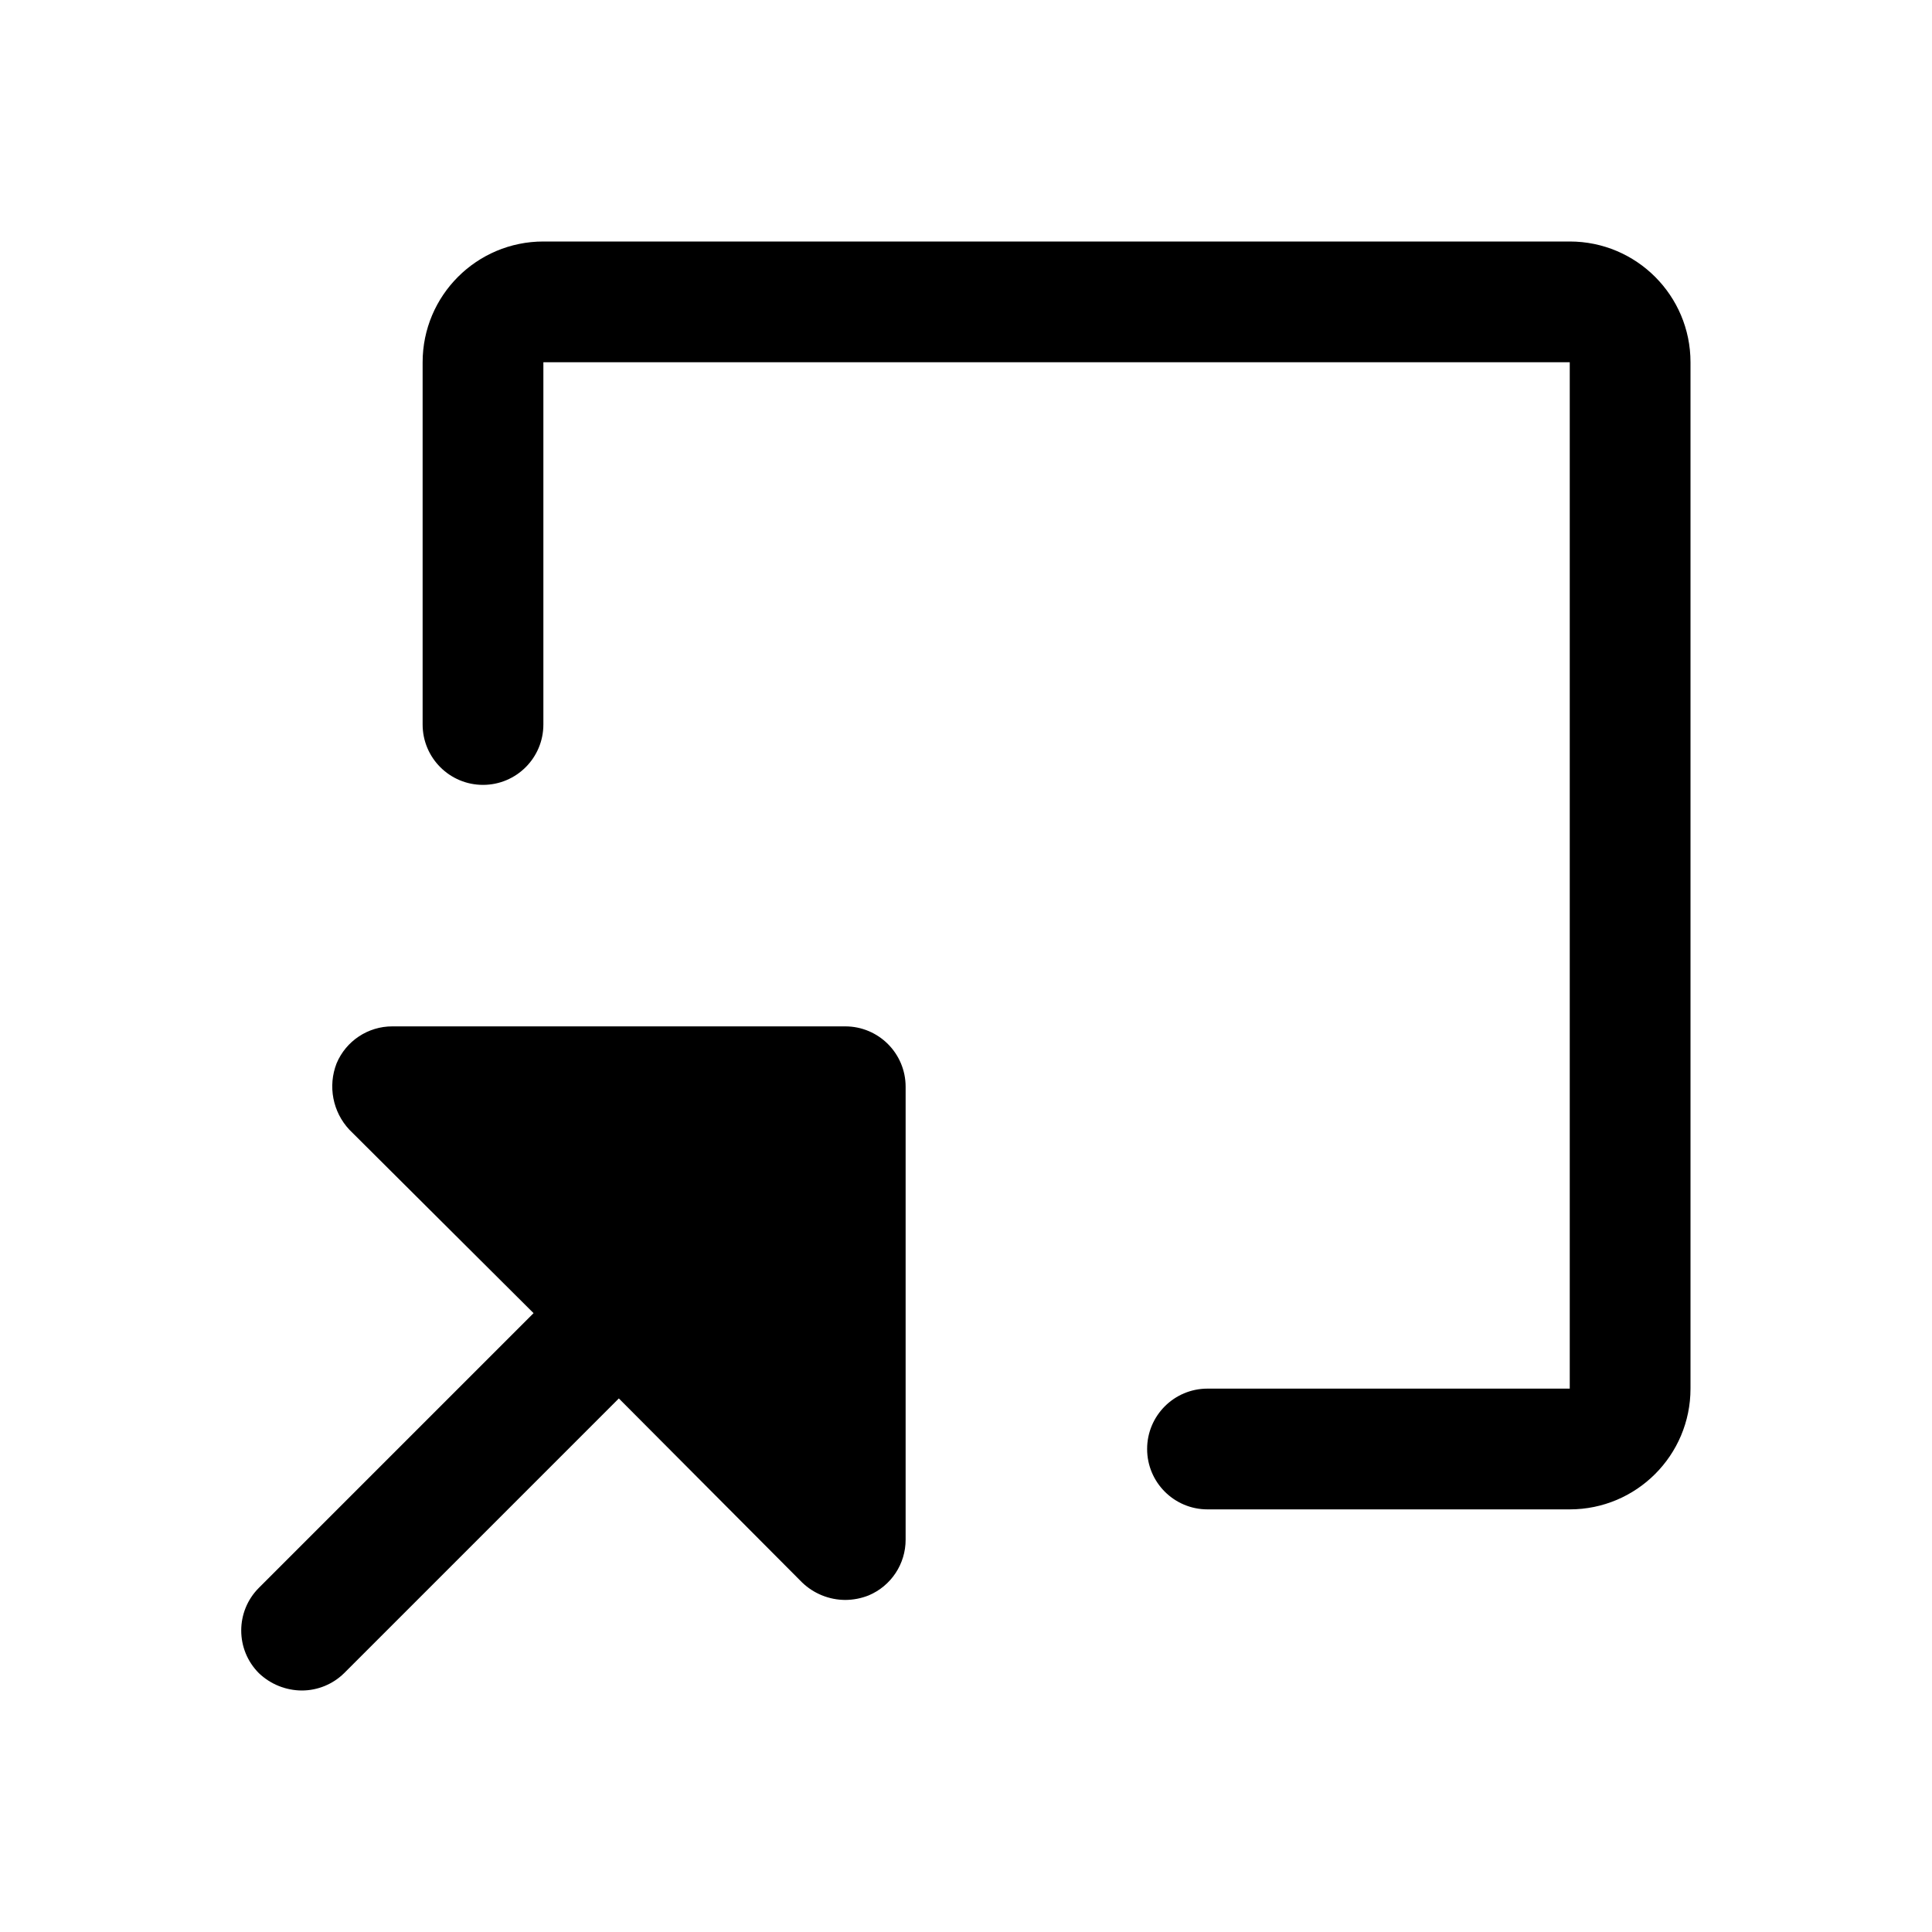
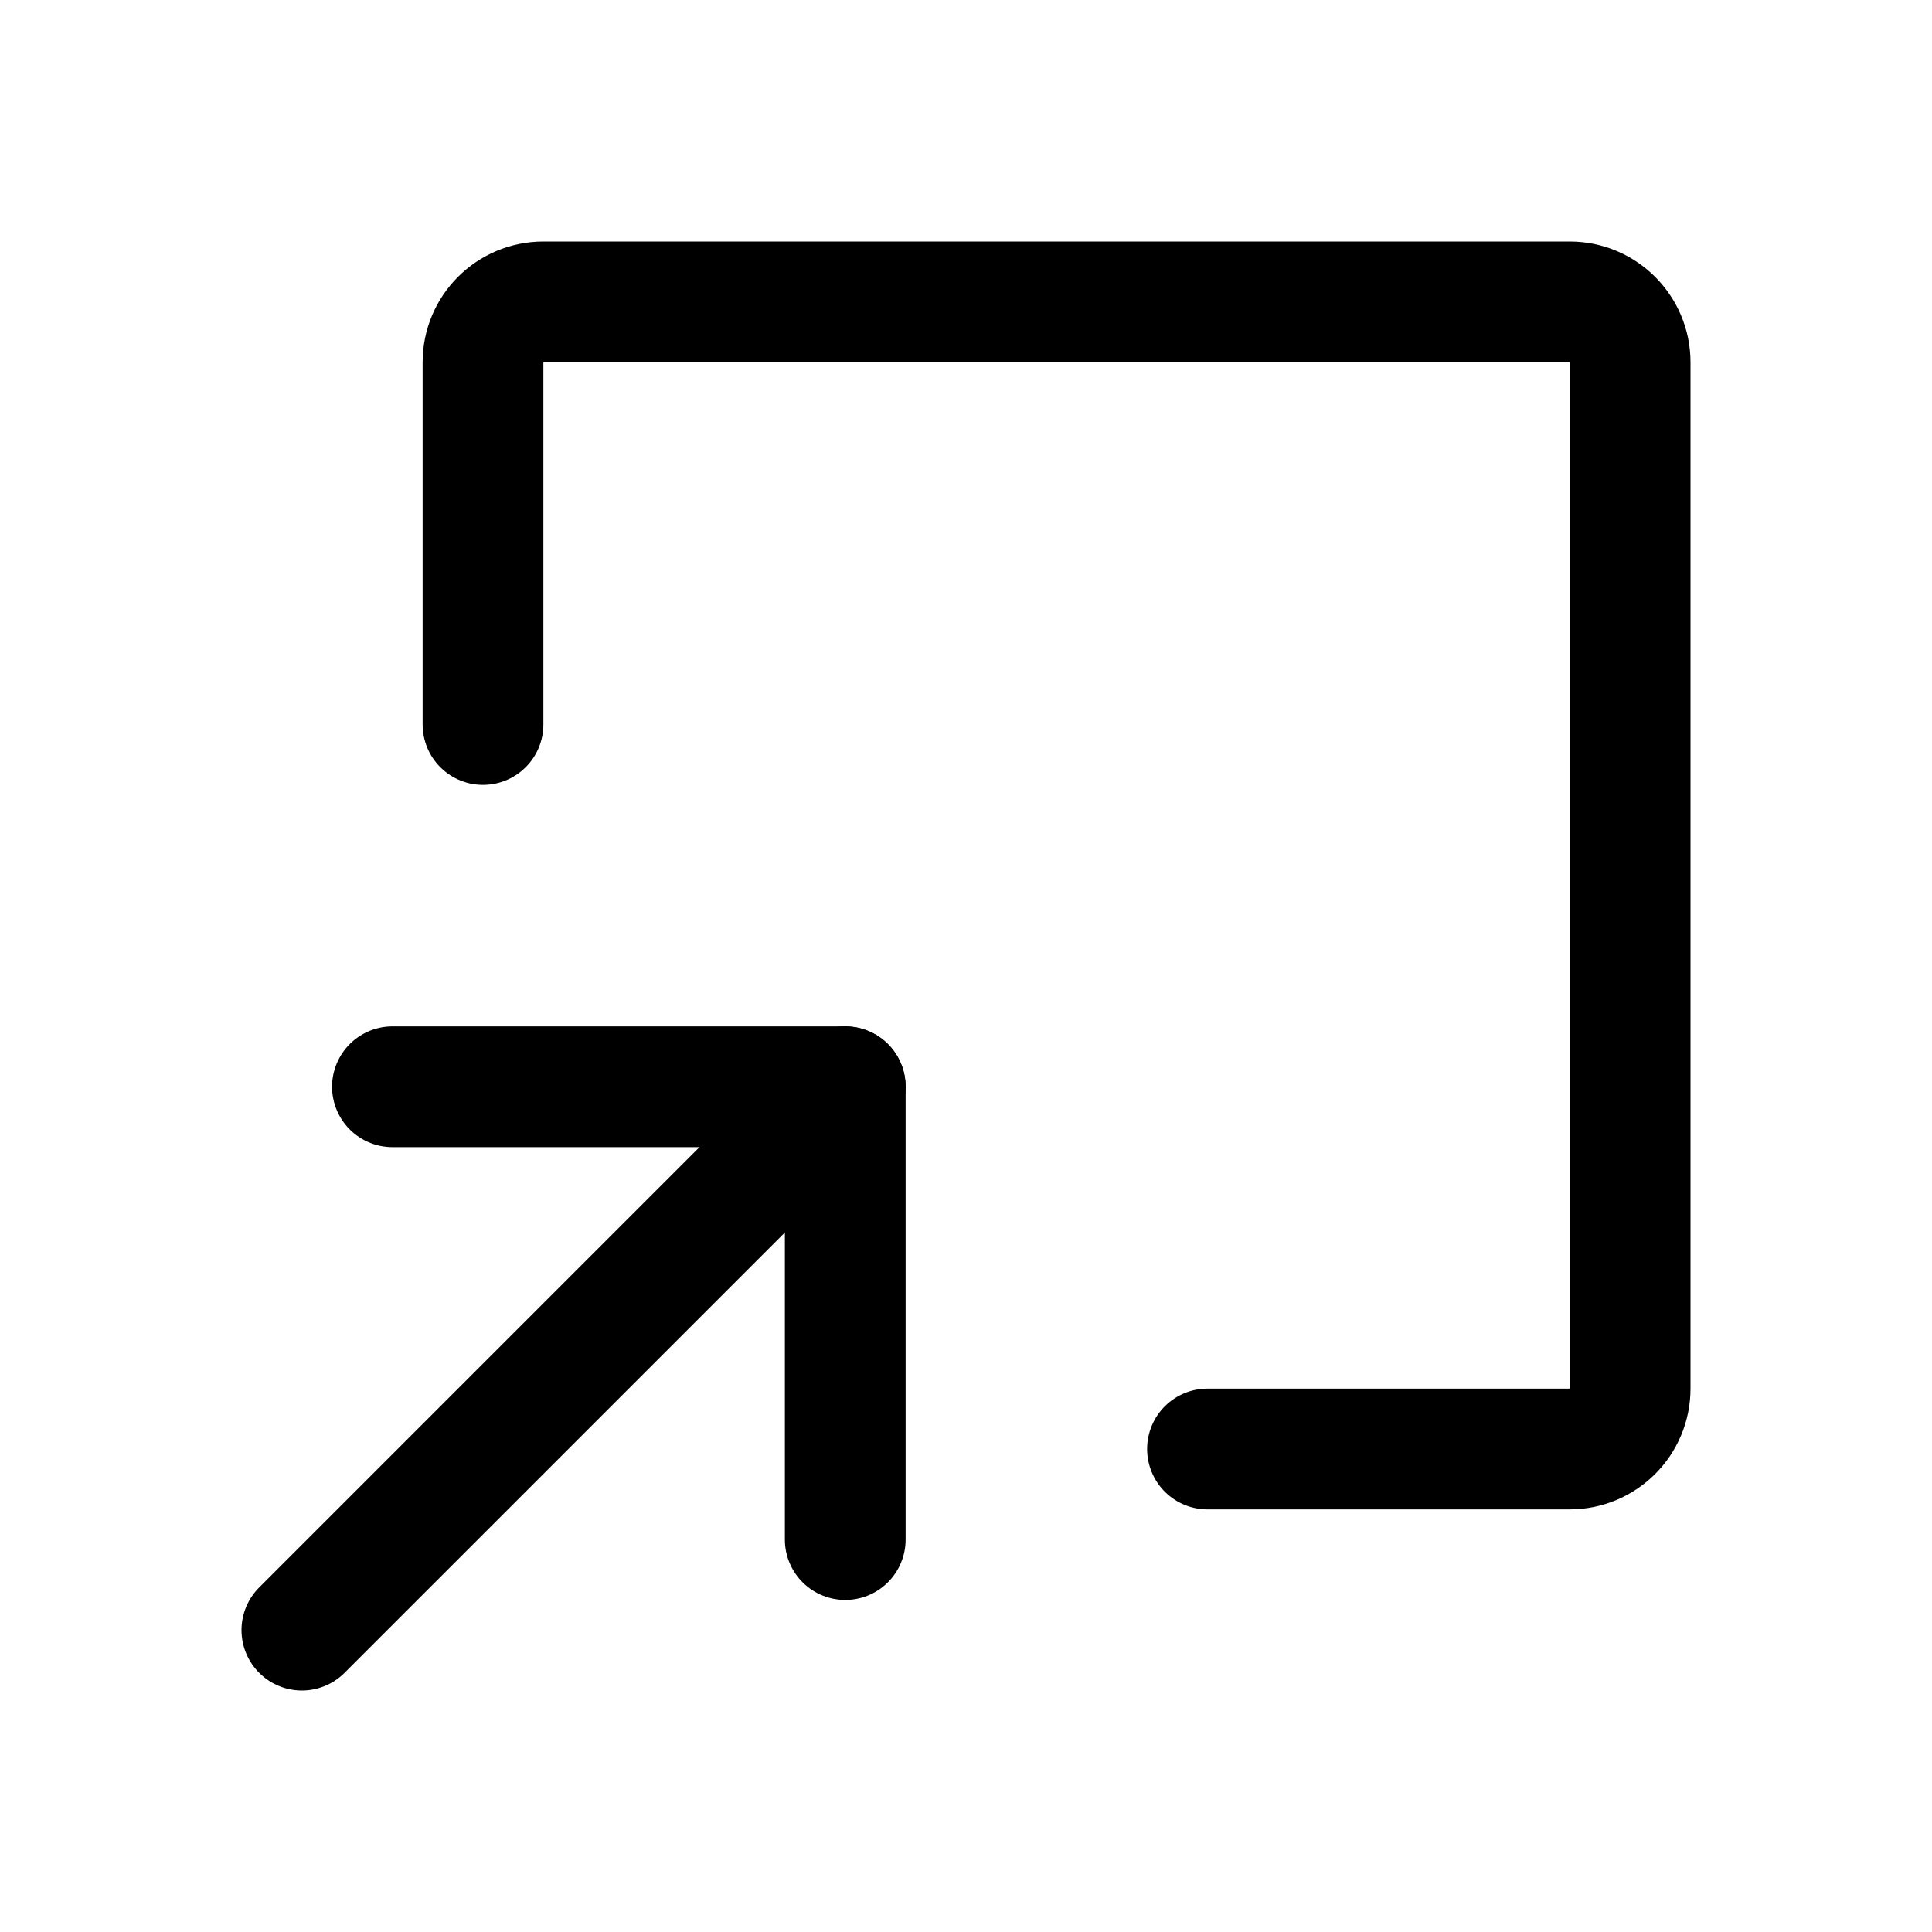
<svg xmlns="http://www.w3.org/2000/svg" viewBox="0 0 256 256">
  <rect width="256" height="256" fill="none" />
-   <path d="M120,144v60a8,8,0,0,1-4.9,7.4,8.5,8.5,0,0,1-3.1.6,8.3,8.3,0,0,1-5.7-2.3L82,185.3,45.6,221.7A8,8,0,0,1,40,224a8.3,8.3,0,0,1-5.7-2.3,8,8,0,0,1,0-11.3L70.7,174,46.3,149.7a8.4,8.4,0,0,1-1.7-8.8A8,8,0,0,1,52,136h60A8,8,0,0,1,120,144ZM208,32H72A16,16,0,0,0,56,48V96a8,8,0,0,0,16,0V48H208V184H160a8,8,0,0,0,0,16h48a16,16,0,0,0,16-16V48A16,16,0,0,0,208,32Z" />
+   <polyline points="112 204 112 144 52 144" fill="none" stroke="#000" stroke-linecap="round" stroke-linejoin="round" stroke-width="16" />
+   <line x1="40" y1="216" x2="112" y2="144" fill="none" stroke="#000" stroke-linecap="round" stroke-linejoin="round" stroke-width="16" />
+   <path d="M160,192h48a8,8,0,0,0,8-8V48a8,8,0,0,0-8-8H72a8,8,0,0,0-8,8V96" fill="none" stroke="#000" stroke-linecap="round" stroke-linejoin="round" stroke-width="16" />
</svg>
